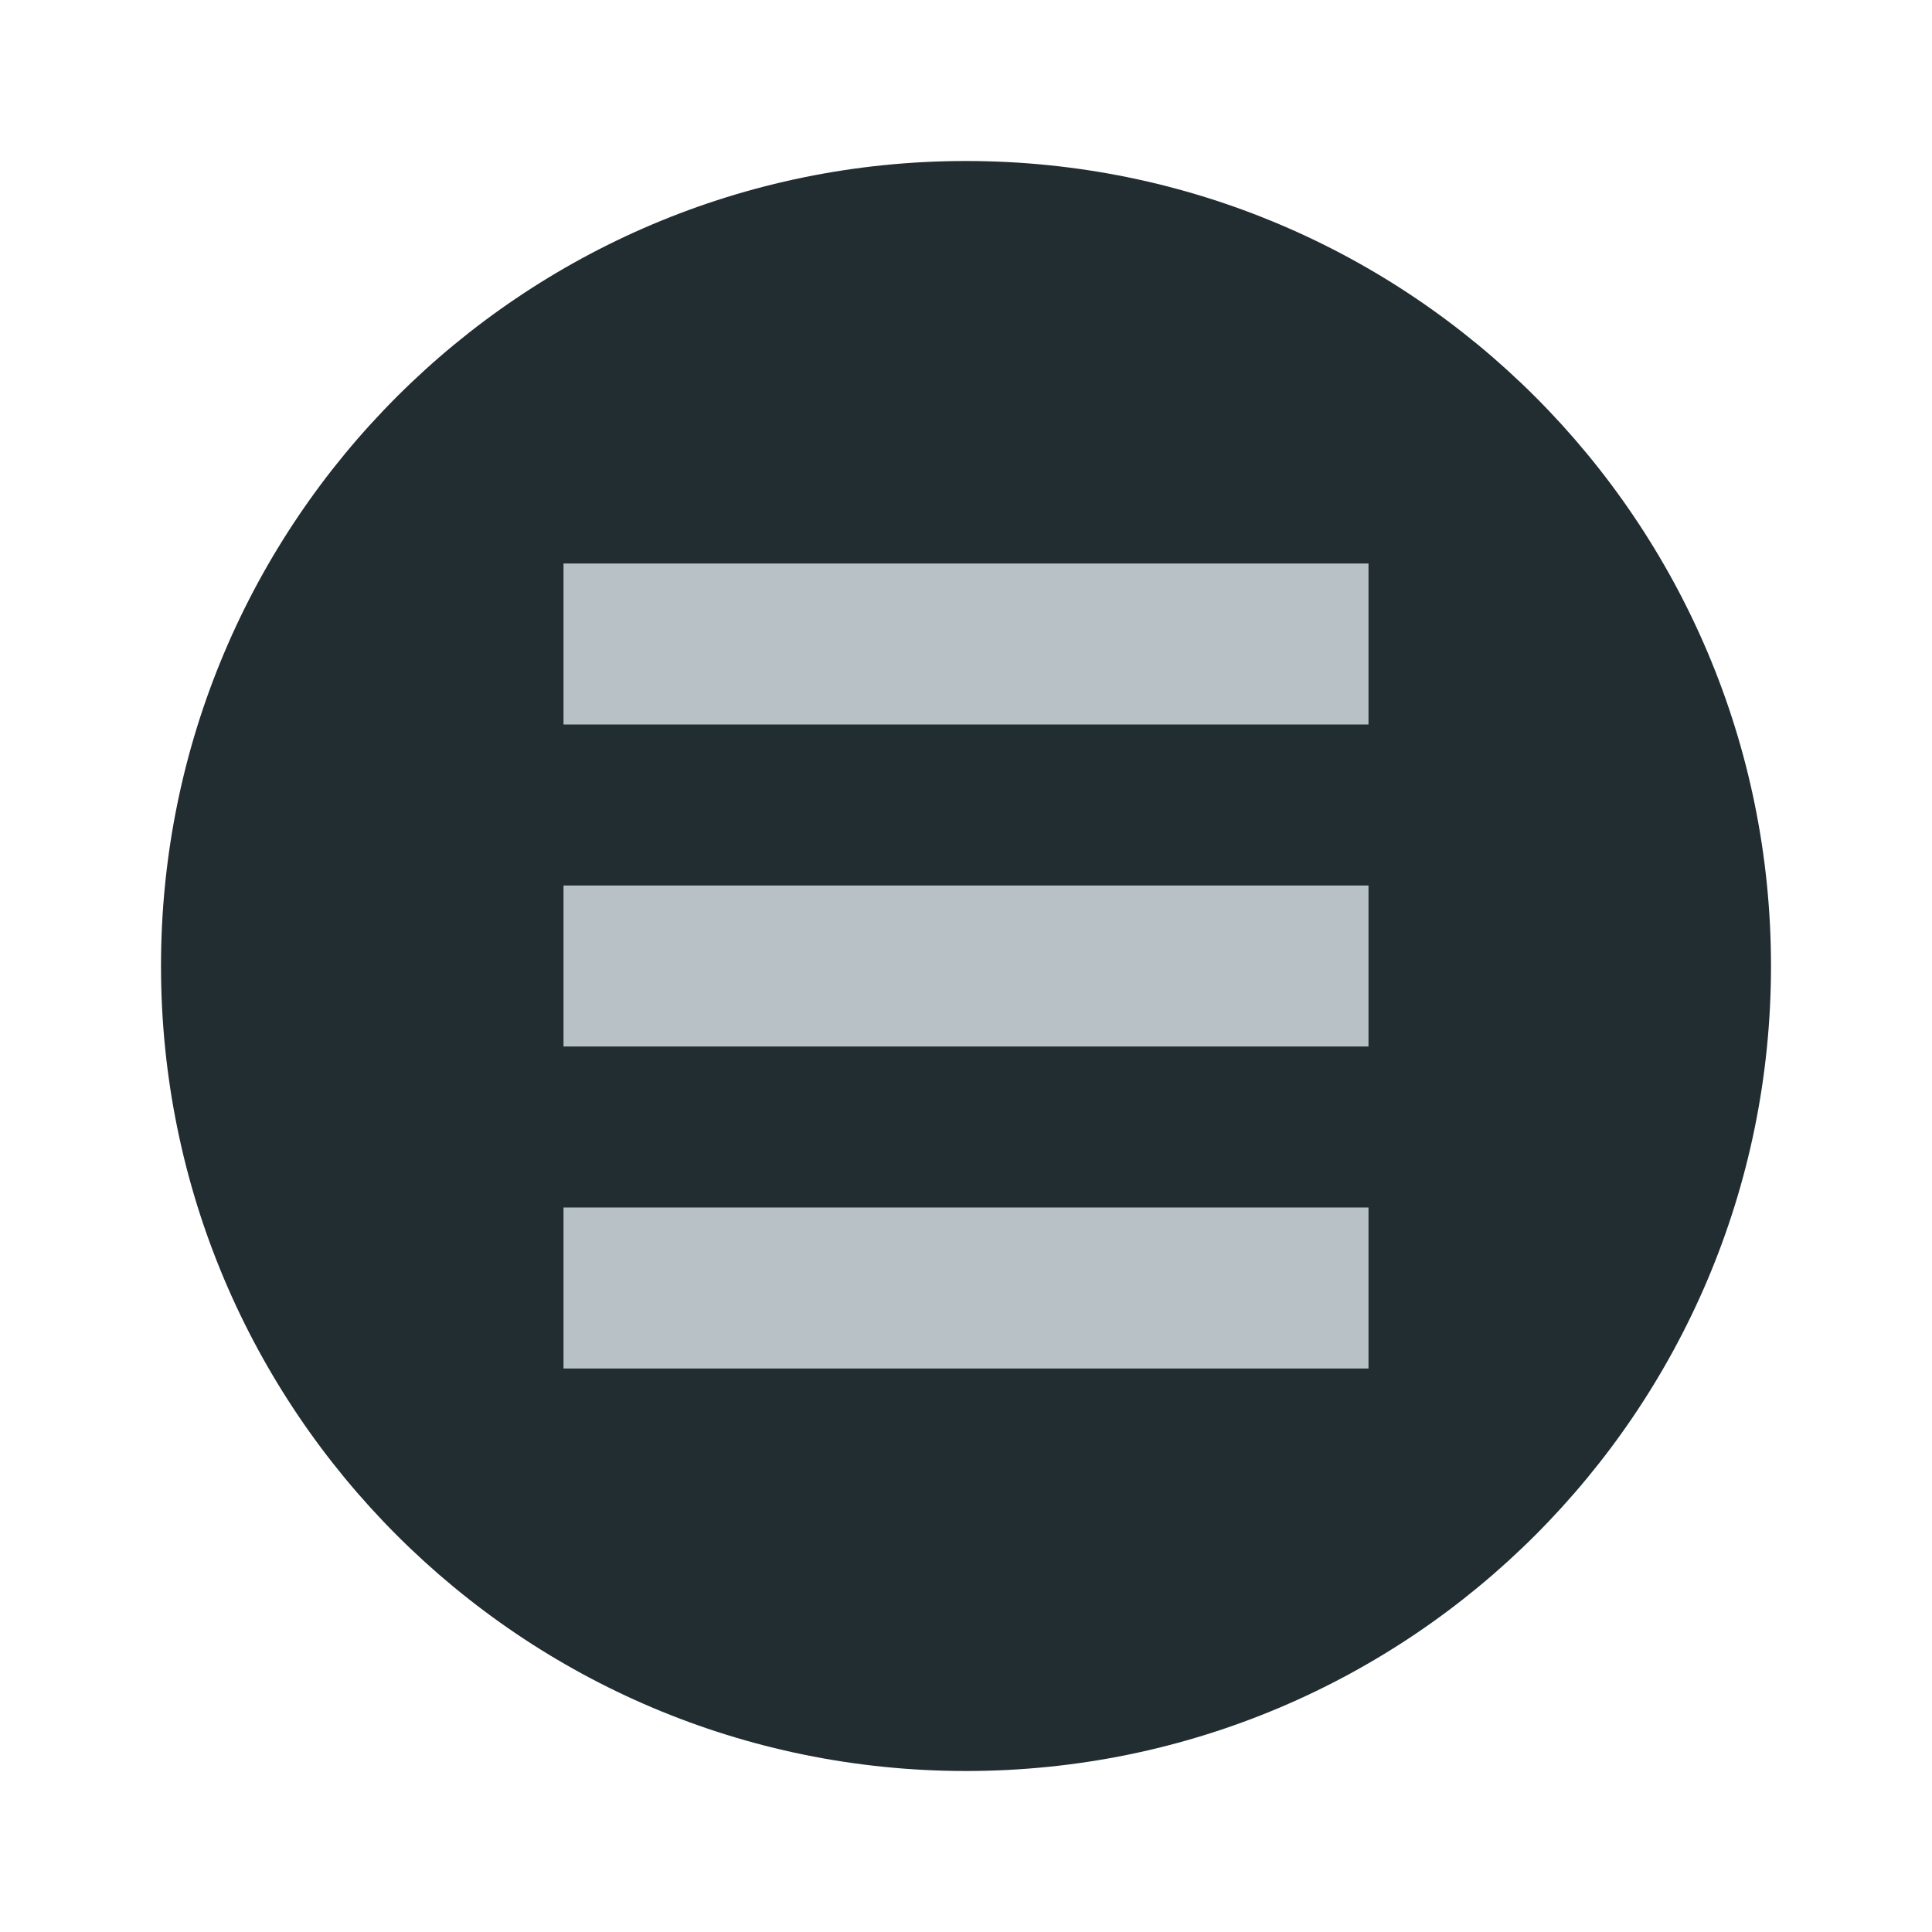
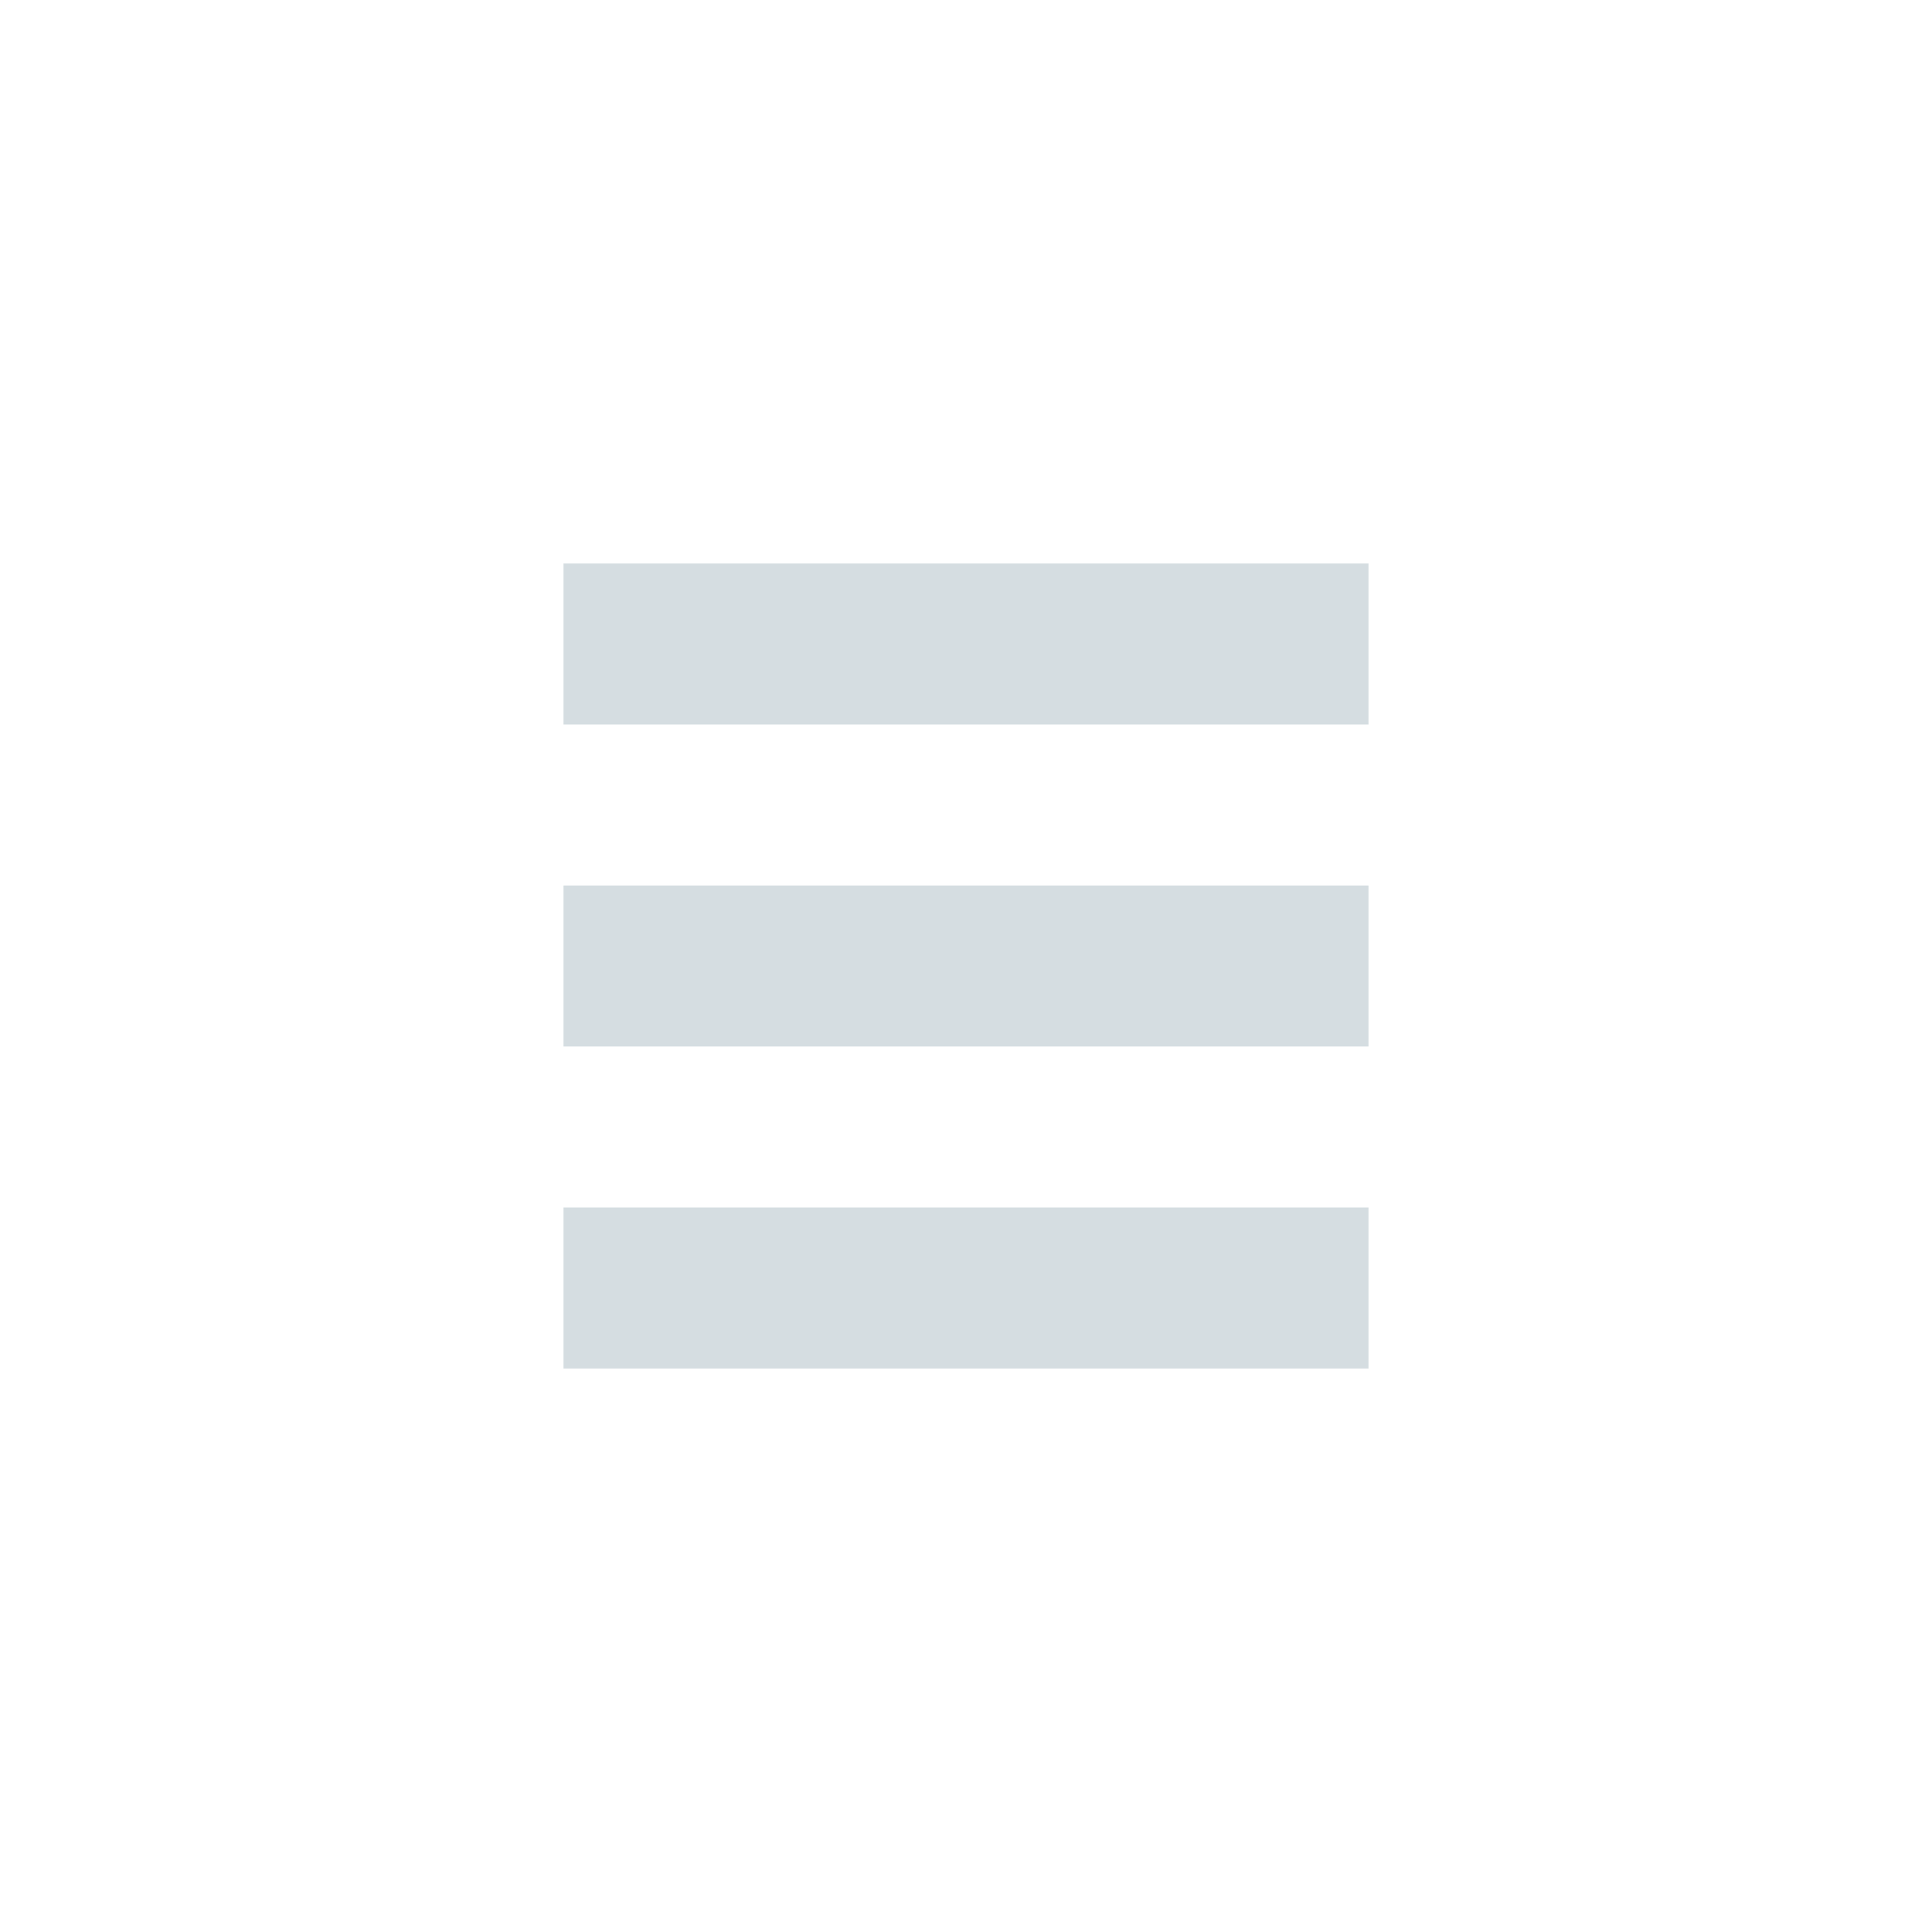
<svg xmlns="http://www.w3.org/2000/svg" width="24" height="24" viewBox="0 0 24 24" id="svg4747" version="1.1">
  <defs id="defs4749" />
  <g id="layer1" transform="translate(0,-1028.362)">
-     <circle style="opacity:1;fill:#222d32;fill-opacity:1;fill-rule:evenodd;stroke:none;stroke-width:2;stroke-linecap:butt;stroke-linejoin:round;stroke-miterlimit:4;stroke-dasharray:none;stroke-dashoffset:478.437;stroke-opacity:1" id="path4134" cx="12" cy="1040.362" r="10" />
    <circle style="opacity:1;fill:#cfd8dc;fill-opacity:0.2;fill-rule:evenodd;stroke:none;stroke-width:9.605;stroke-linecap:butt;stroke-linejoin:round;stroke-miterlimit:4;stroke-dasharray:none;stroke-dashoffset:478.437;stroke-opacity:0.75" id="path5326" cx="-15" cy="1040.362" r="10" />
-     <rect style="opacity:1;fill:#cfd8dc;fill-opacity:0.87;fill-rule:evenodd;stroke:none;stroke-width:0;stroke-linecap:square;stroke-linejoin:round;stroke-miterlimit:4;stroke-dasharray:none;stroke-dashoffset:478.437;stroke-opacity:0.4" id="rect4737-7" width="10" height="2" x="7" y="1043.362" />
-     <rect style="opacity:1;fill:#cfd8dc;fill-opacity:0.87;fill-rule:evenodd;stroke:none;stroke-width:0;stroke-linecap:square;stroke-linejoin:round;stroke-miterlimit:4;stroke-dasharray:none;stroke-dashoffset:478.437;stroke-opacity:0.4" id="rect4737-7-8" width="10" height="2" x="7" y="1039.362" />
-     <rect style="opacity:1;fill:#cfd8dc;fill-opacity:0.87;fill-rule:evenodd;stroke:none;stroke-width:0;stroke-linecap:square;stroke-linejoin:round;stroke-miterlimit:4;stroke-dasharray:none;stroke-dashoffset:478.437;stroke-opacity:0.4" id="rect4737-7-8-1" width="10" height="2" x="7" y="1035.362" />
+     <path id="rect4737-7-8-1" style="opacity:1;fill:#cfd8dc;fill-opacity:0.87;fill-rule:evenodd;stroke:none;stroke-width:0;stroke-linecap:square;stroke-linejoin:round;stroke-miterlimit:4;stroke-dasharray:none;stroke-dashoffset:478.437;stroke-opacity:0.4" d="m 7,1035.362 h 10 v 2 h -10 z m 0,4 h 10 v 2 h -10 z m 0,4 h 10 v 2 h -10 z" />
  </g>
</svg>
